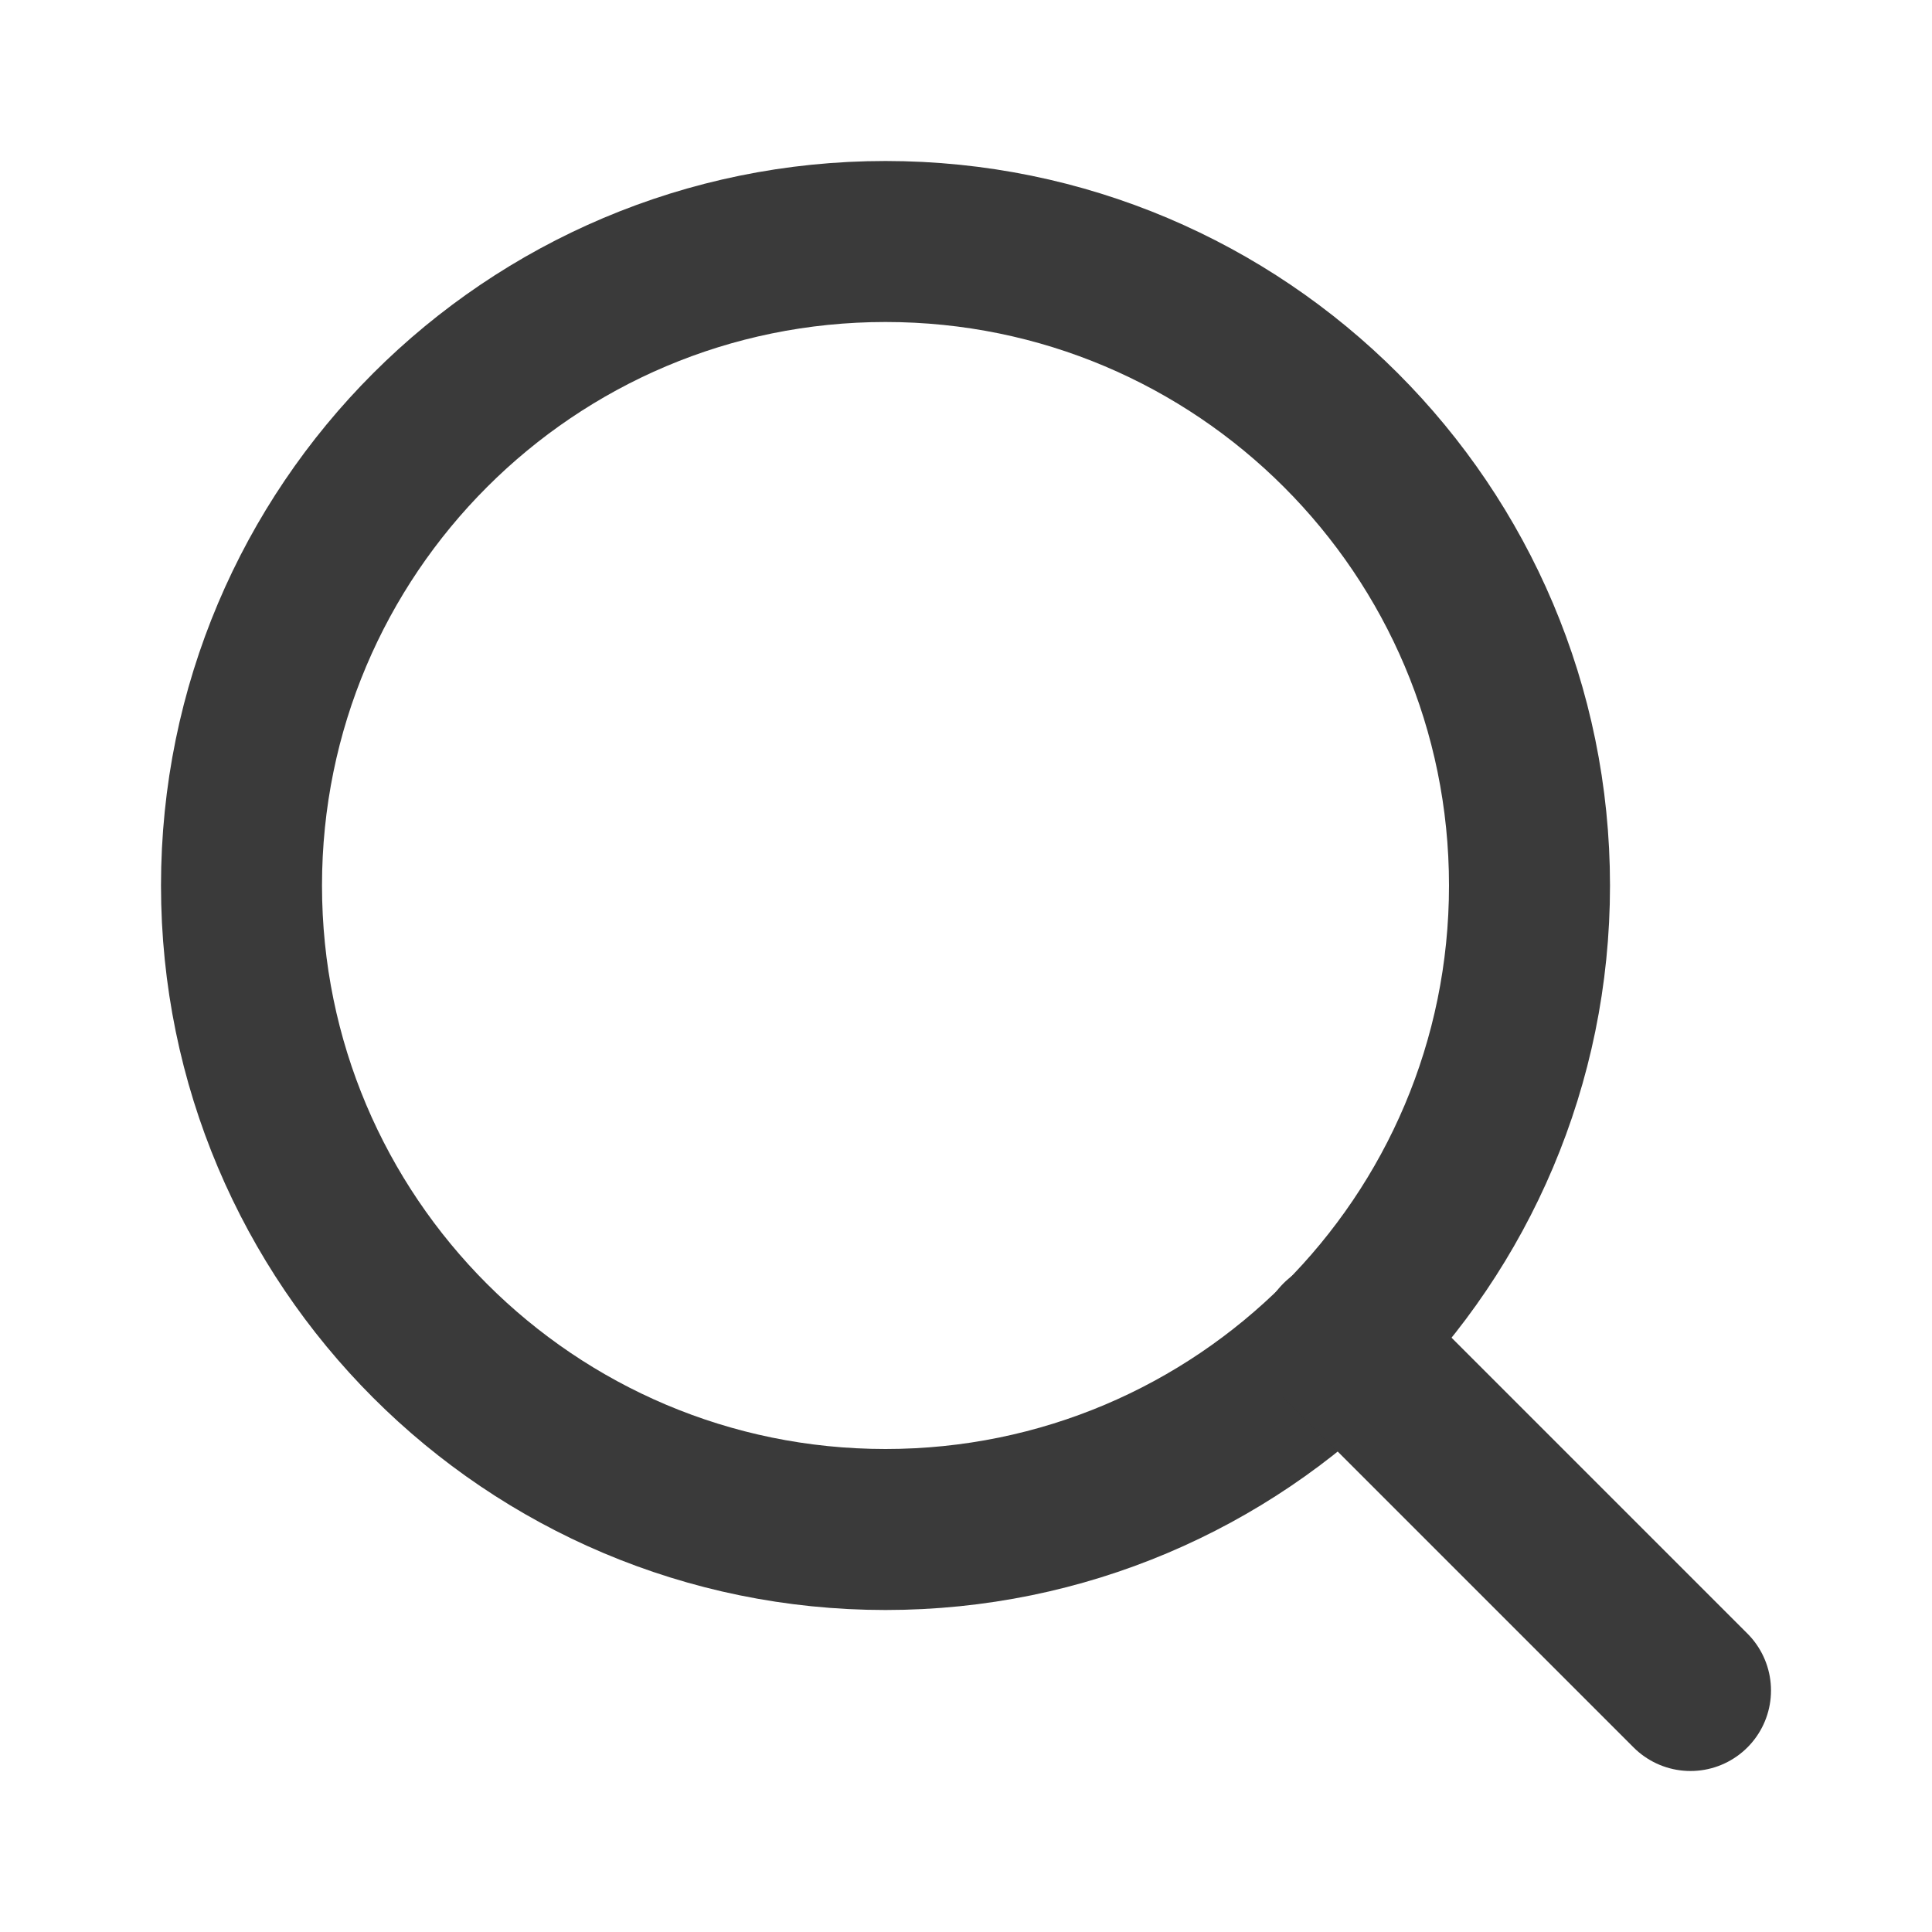
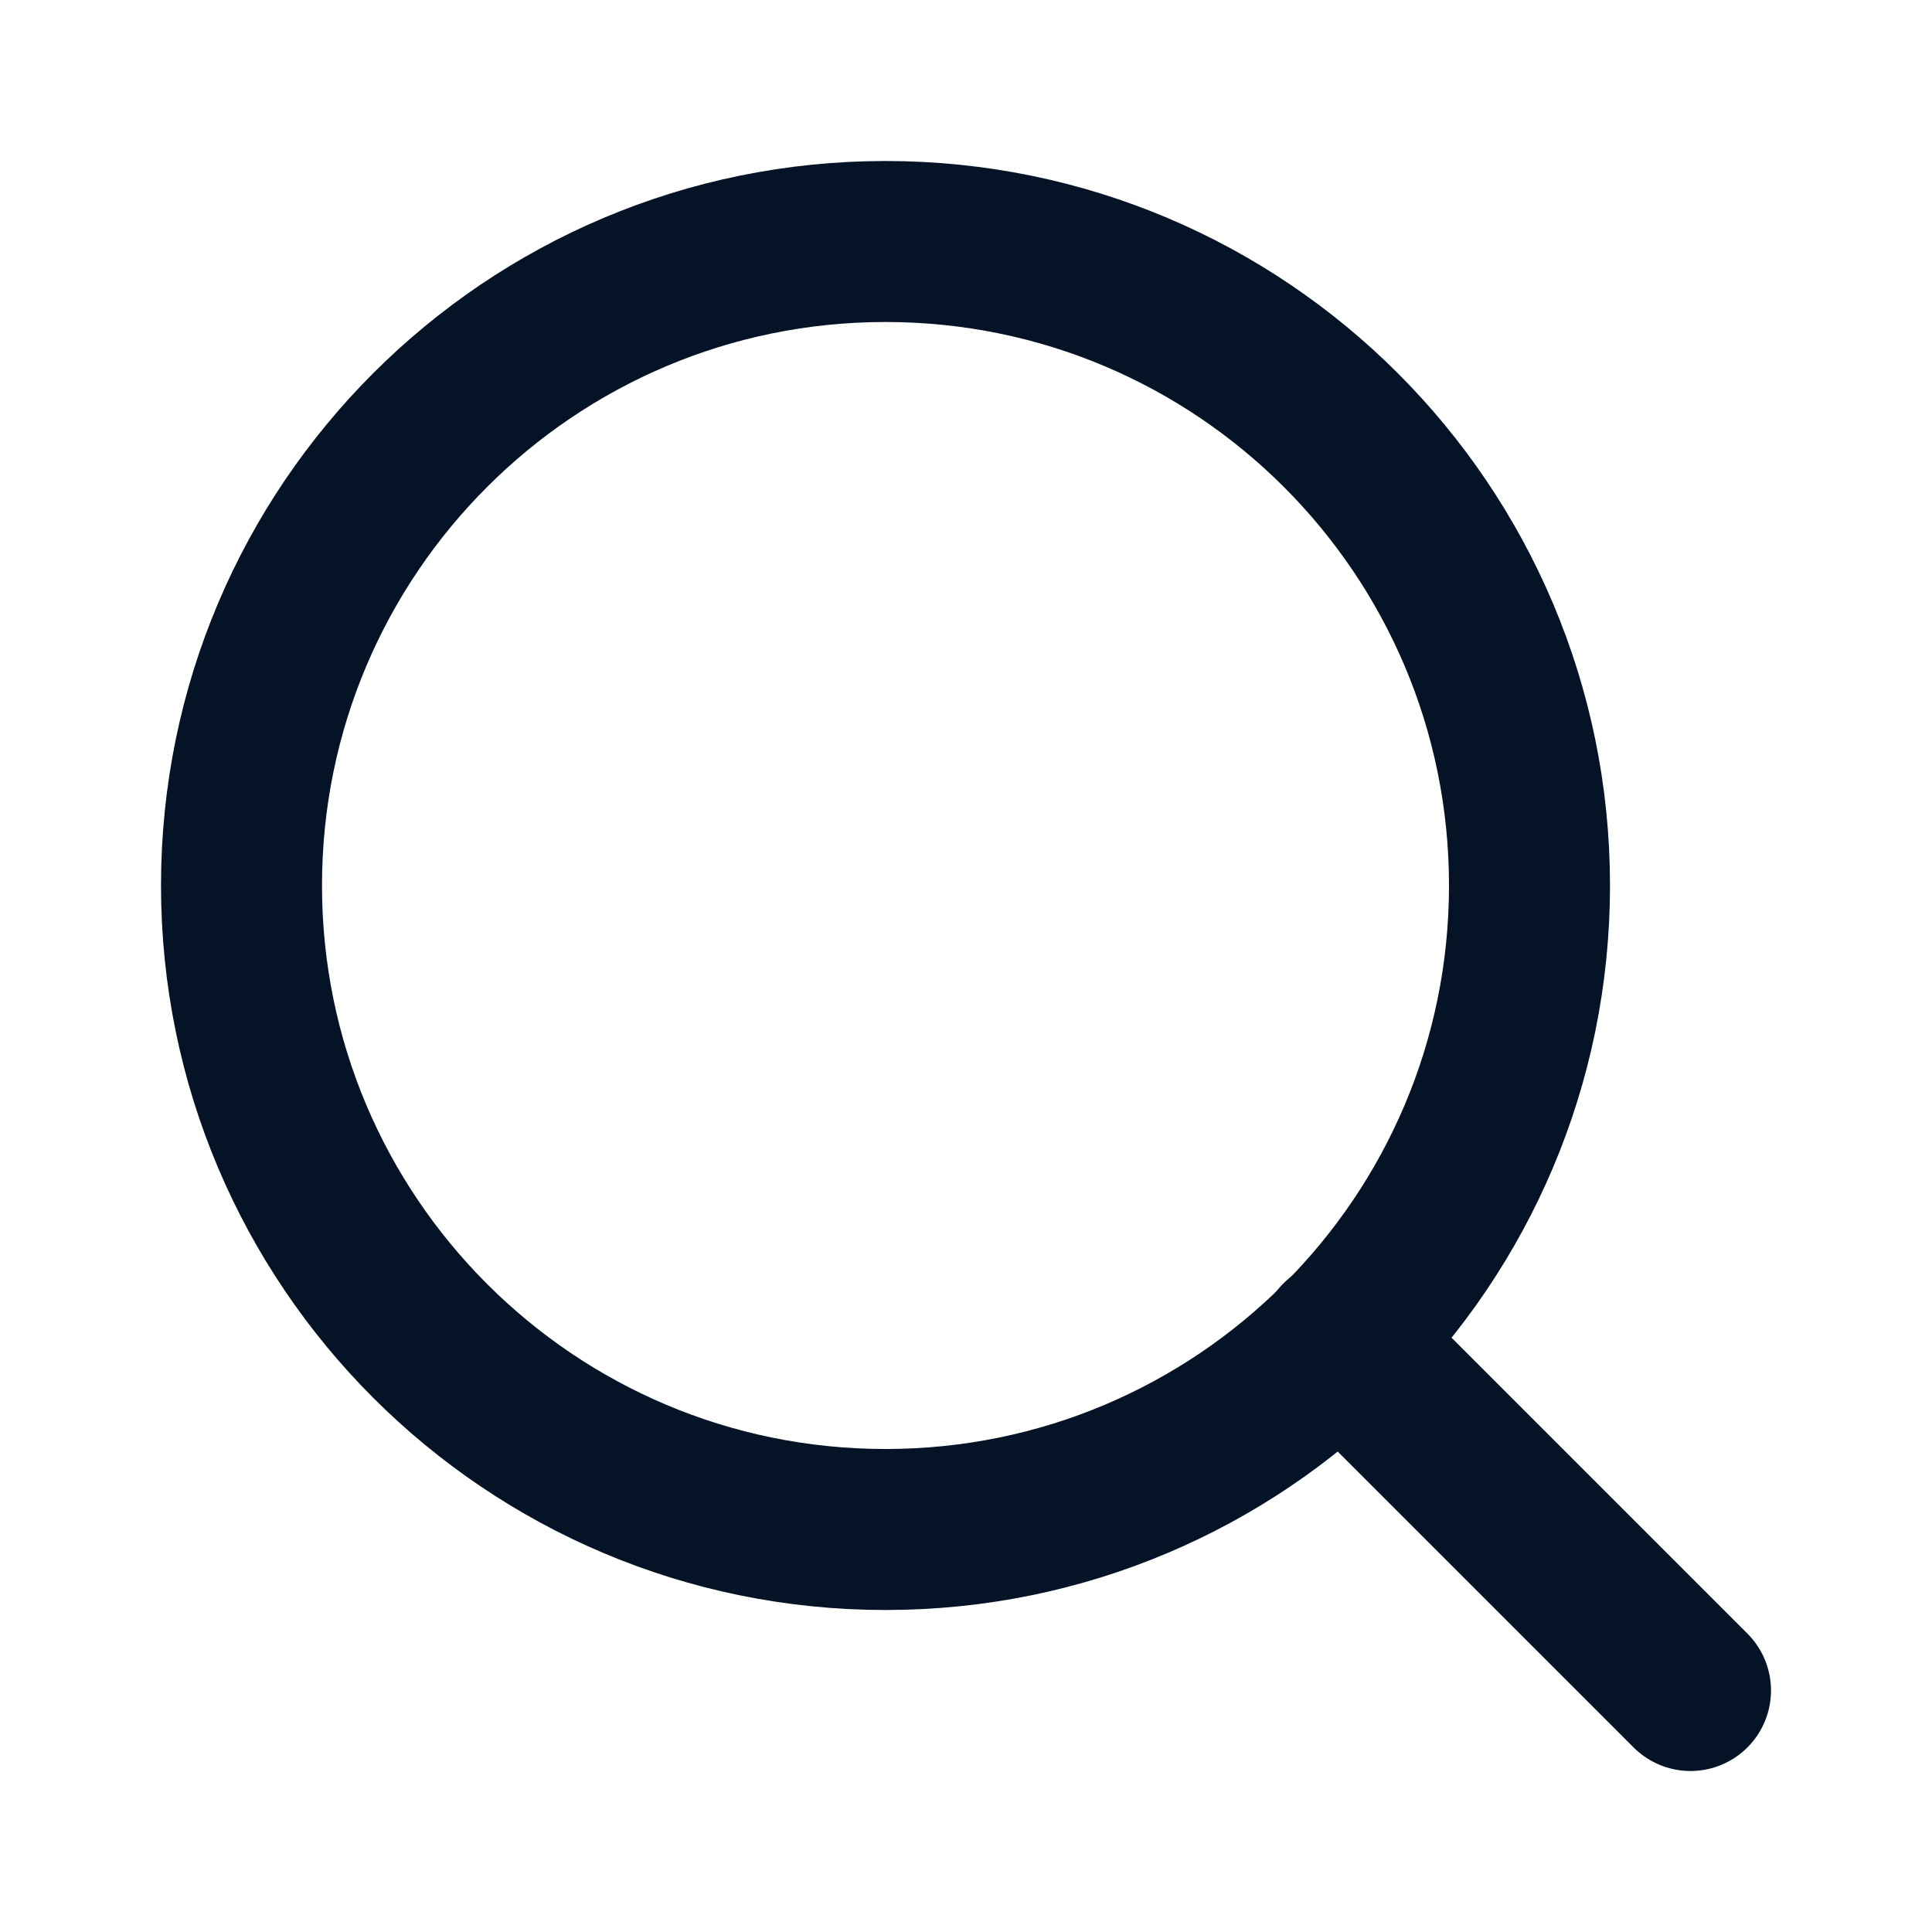
- <svg xmlns="http://www.w3.org/2000/svg" width="24" height="24" viewBox="0 0 24 24" fill="none" stroke="#3a3a3a" stroke-width="2" stroke-linecap="round" stroke-linejoin="round">
+ <svg xmlns="http://www.w3.org/2000/svg" width="24" height="24" viewBox="0 0 24 24" fill="none" stroke="#051326" stroke-width="2" stroke-linecap="round" stroke-linejoin="round">
  <circle cx="11" cy="11" r="8" />
  <line x1="21" y1="21" x2="16.65" y2="16.65" />
</svg>
